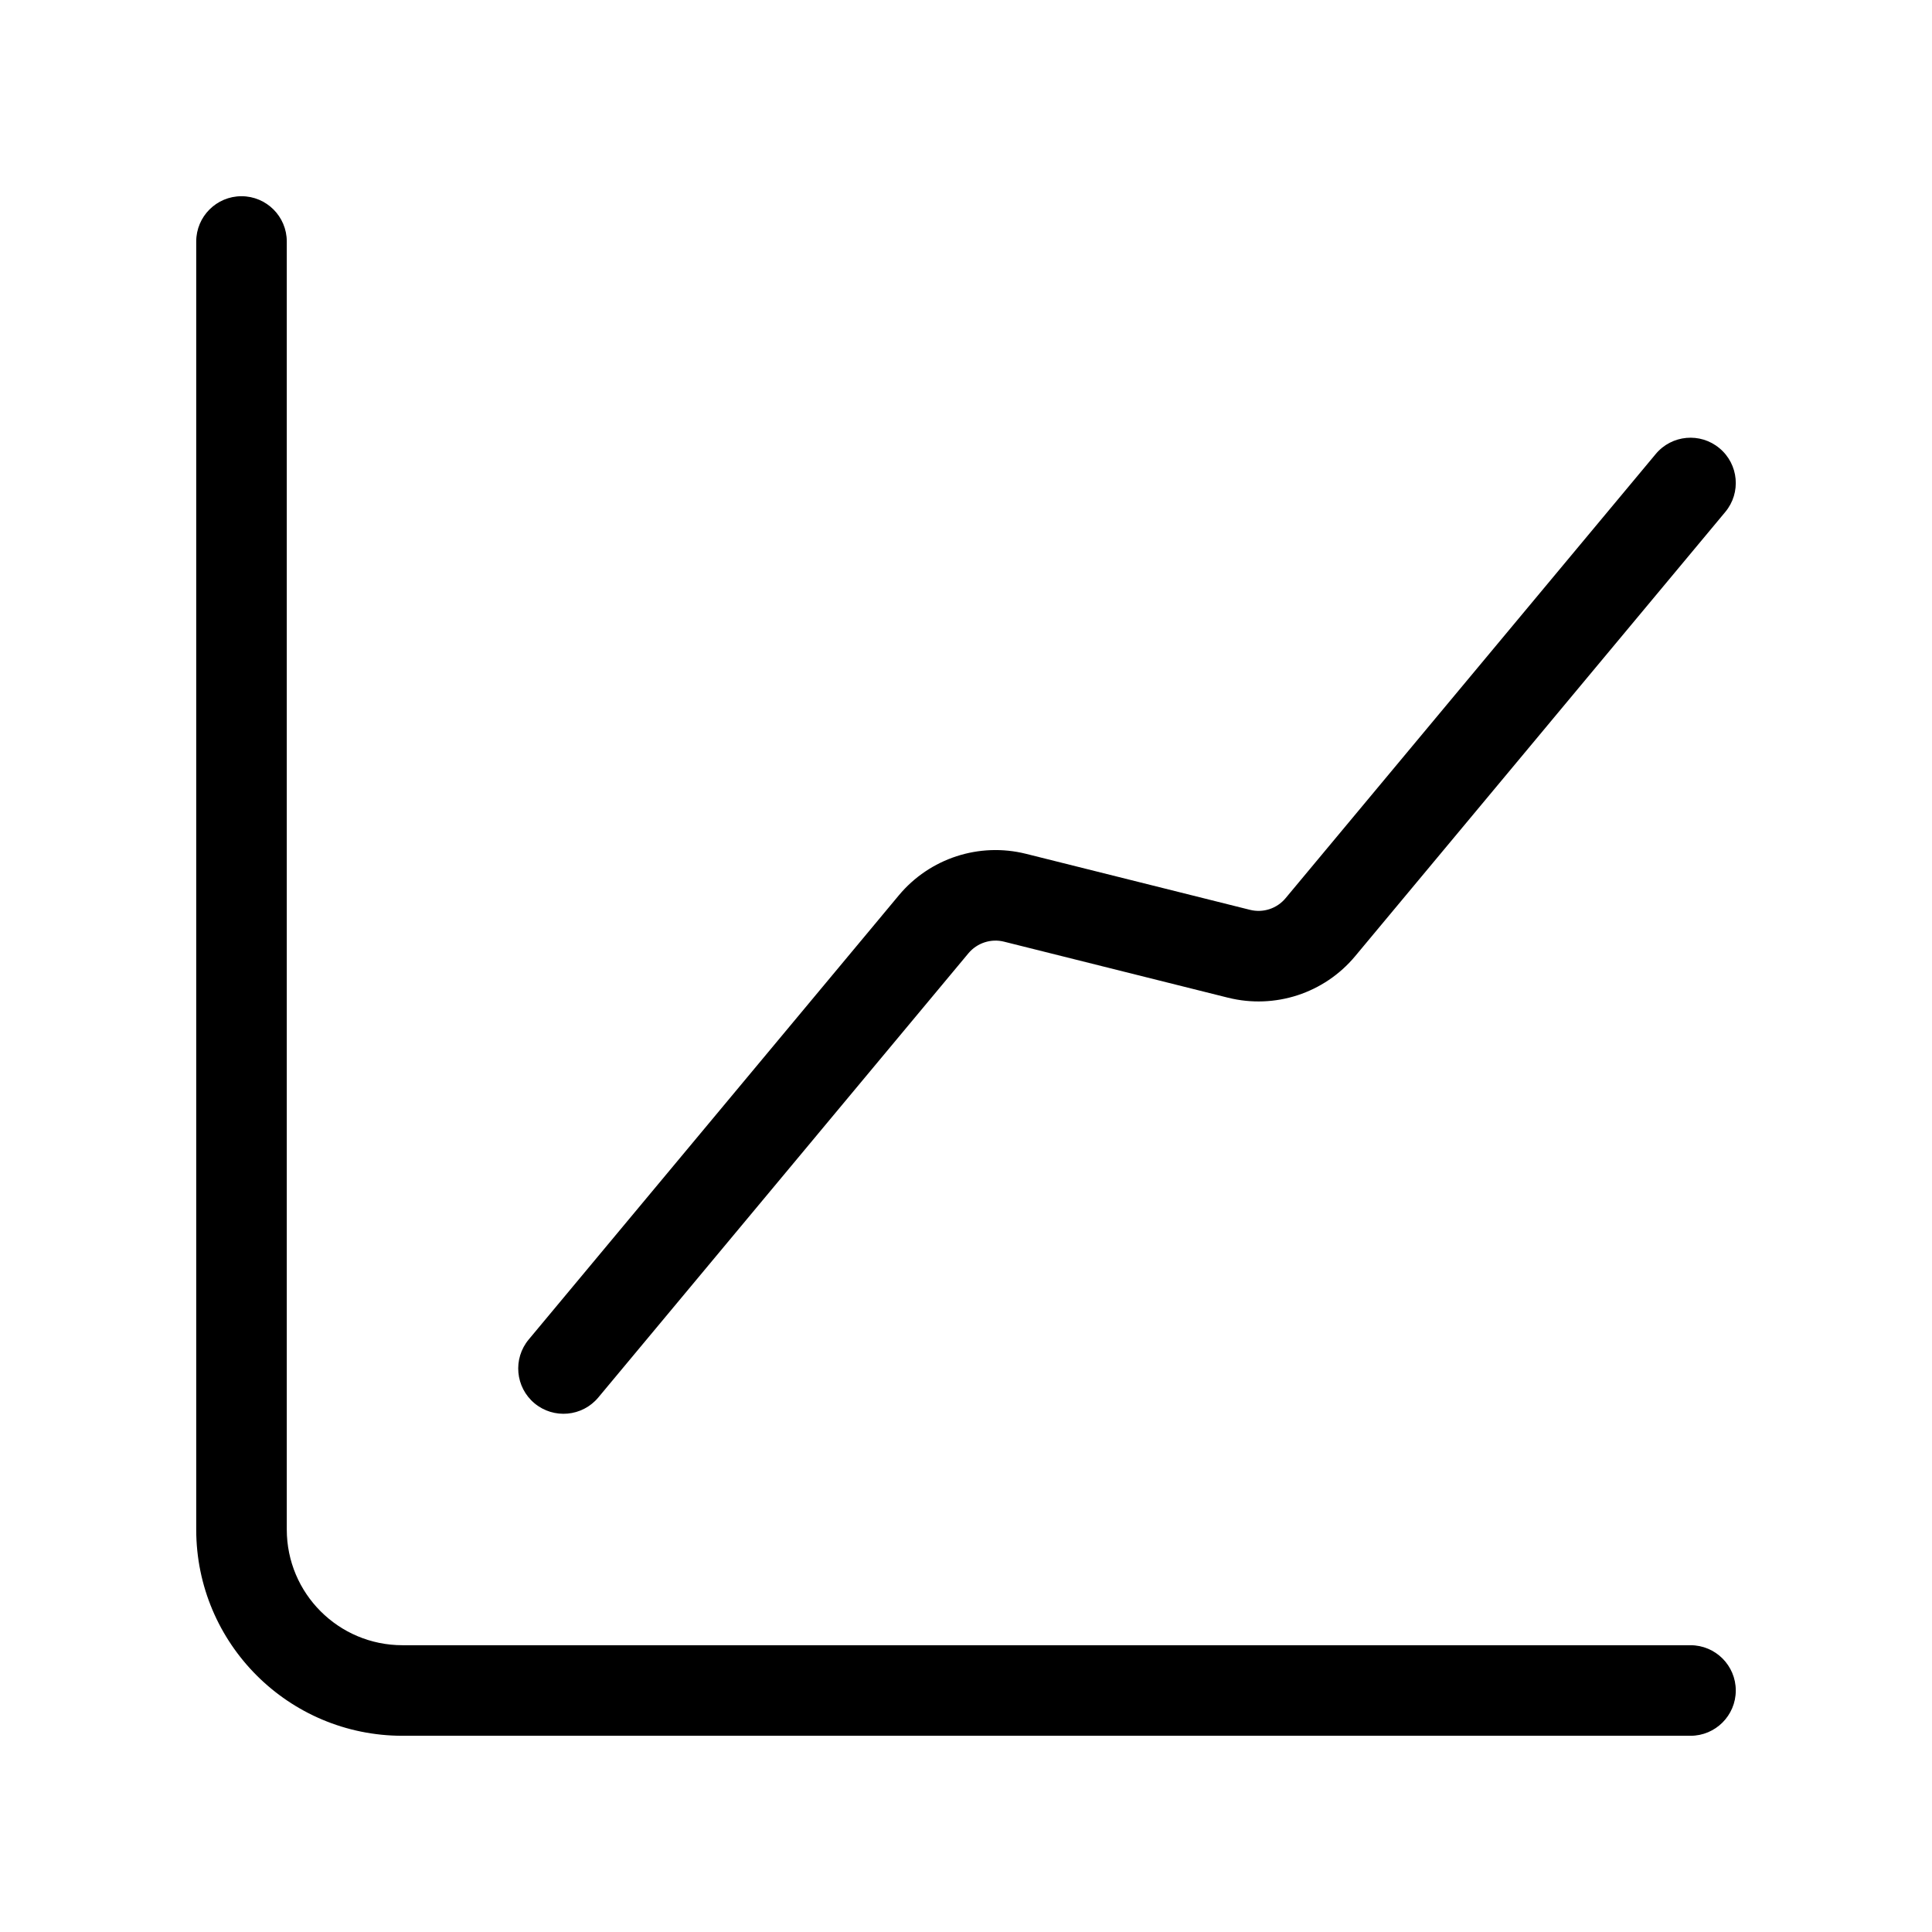
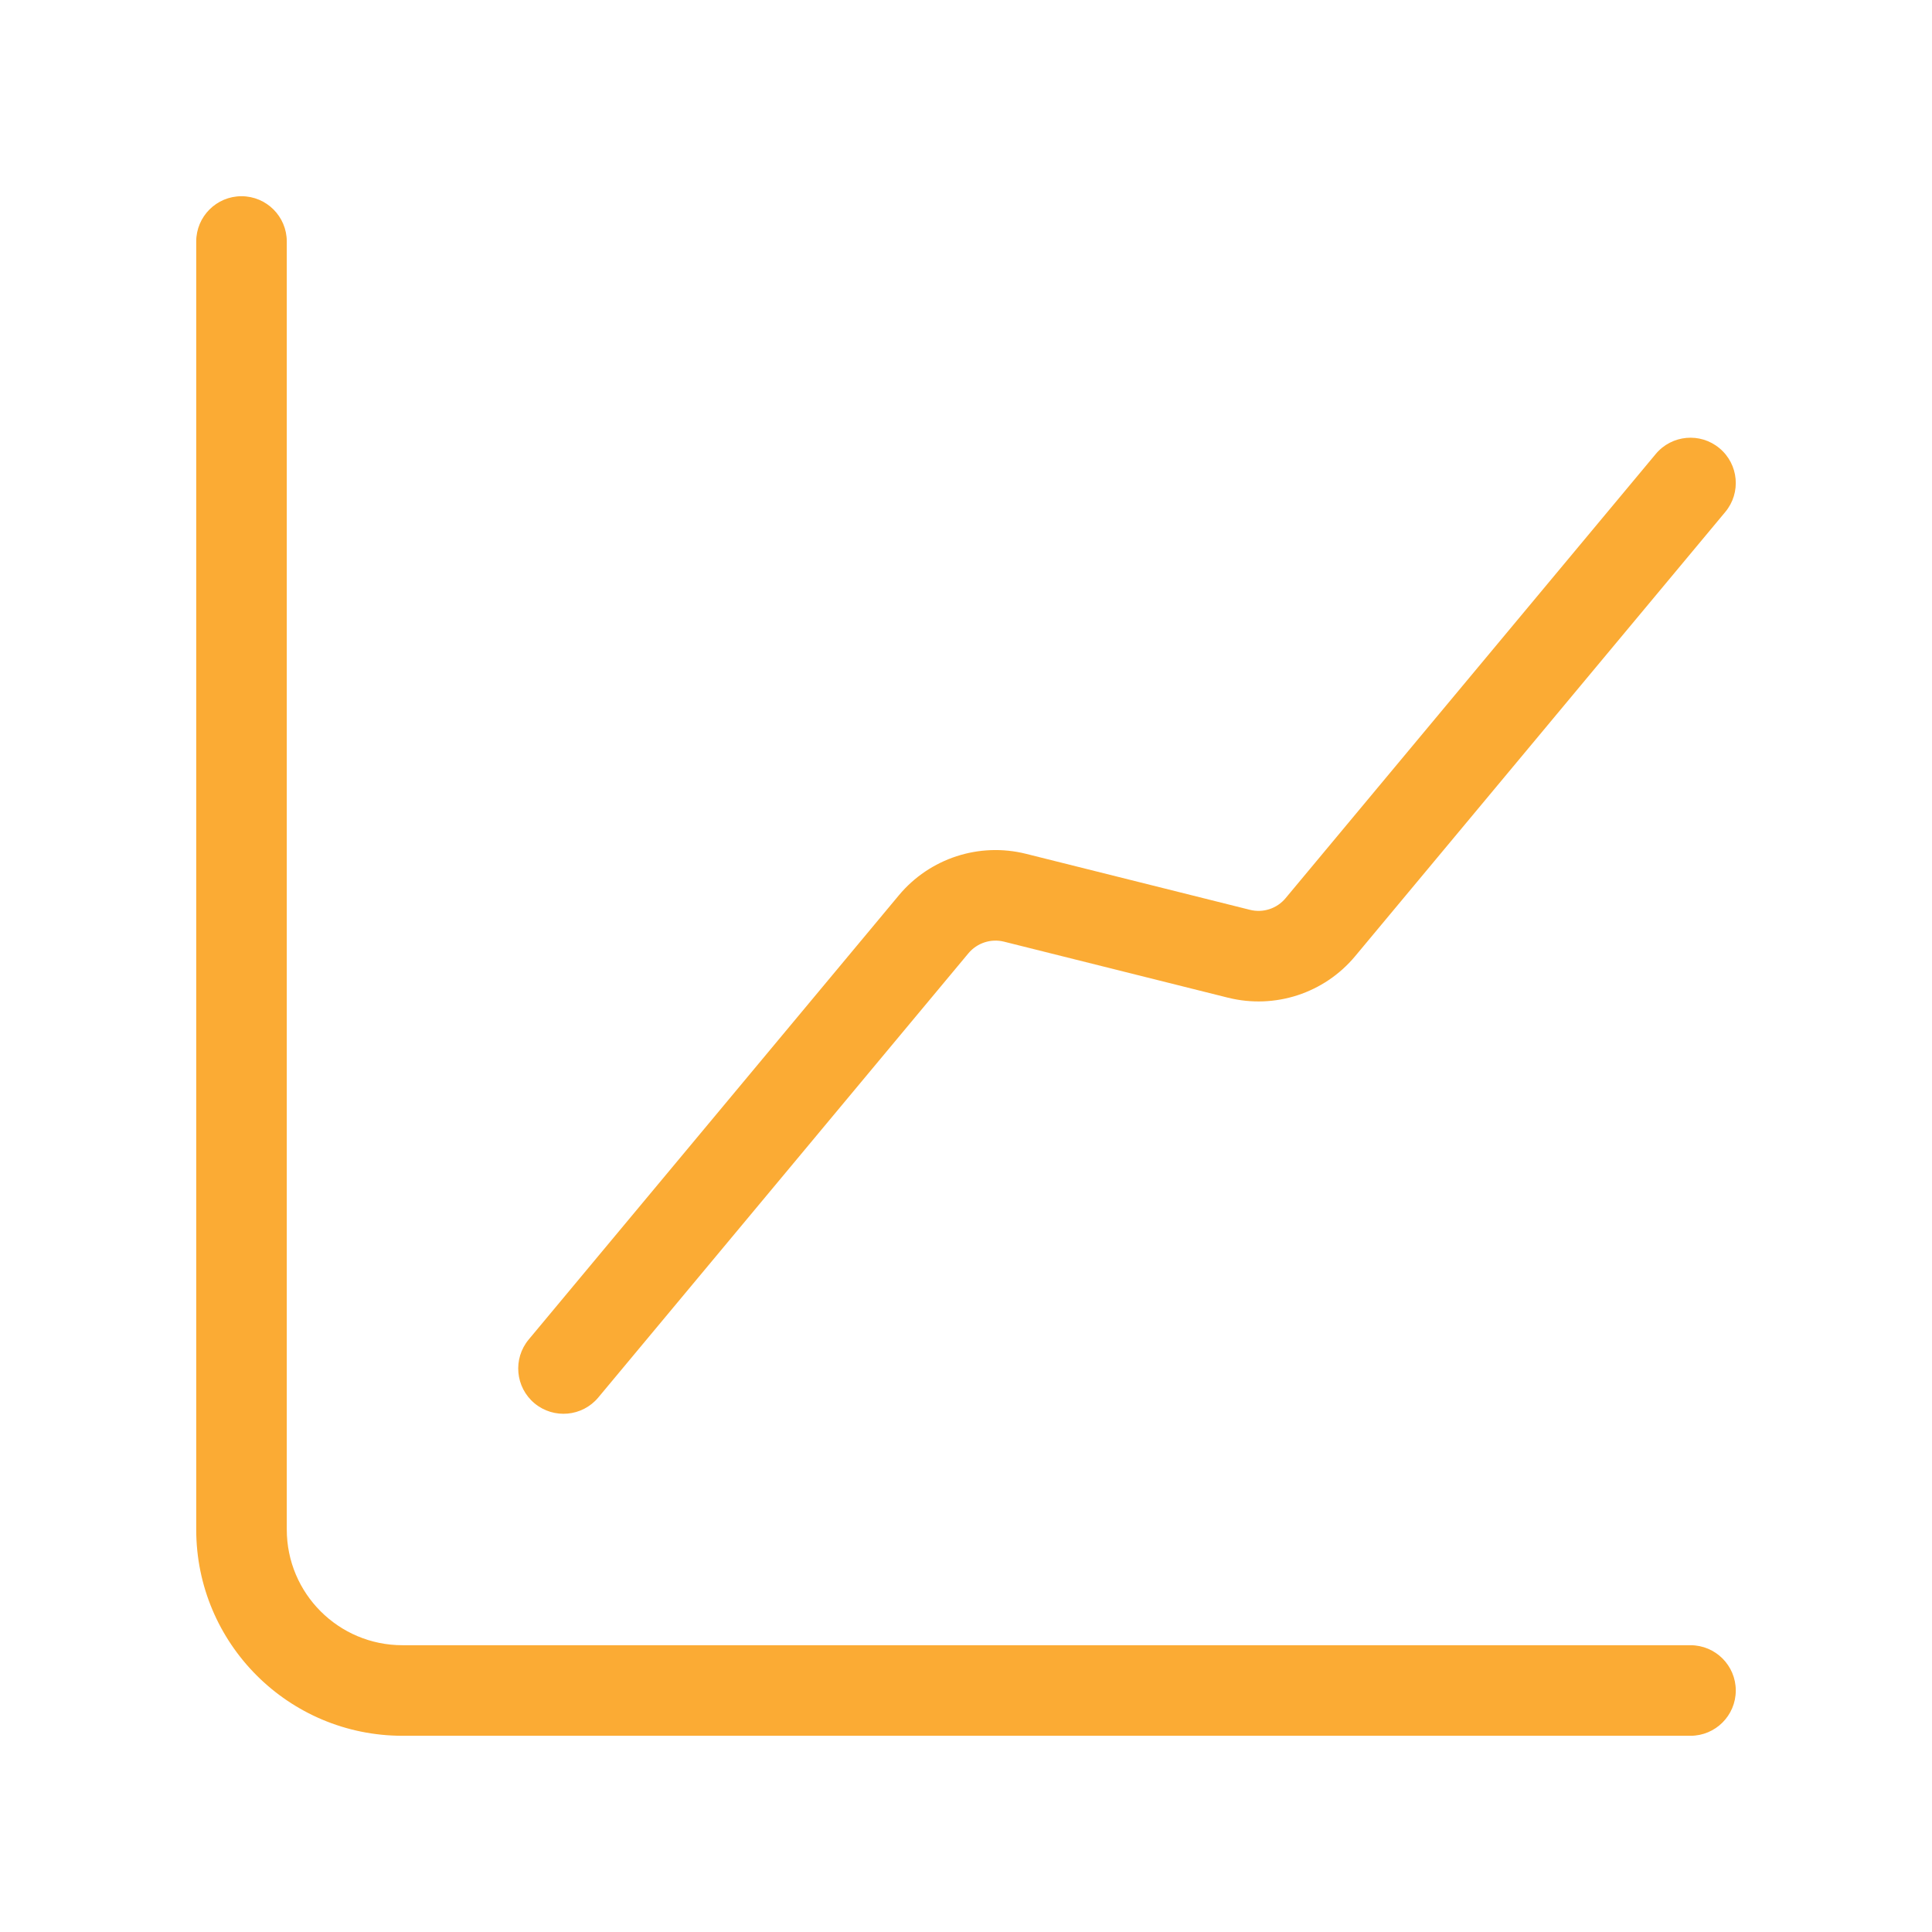
- <svg xmlns="http://www.w3.org/2000/svg" width="64" height="64" viewBox="0 0 64 64">
-   <path fill-rule="evenodd" clip-rule="evenodd" d="M8 6.5C8.828 6.5 9.5 7.172 9.5 8V50.667C9.5 52.785 11.215 54.5 13.333 54.5H56C56.828 54.5 57.5 55.172 57.5 56C57.5 56.828 56.828 57.5 56 57.5H13.333C9.558 57.5 6.5 54.442 6.5 50.667V8C6.5 7.172 7.172 6.5 8 6.5Z" />
-   <path fill-rule="evenodd" clip-rule="evenodd" d="M56.96 14.848C57.597 15.378 57.683 16.324 57.152 16.96L44.891 31.675C43.867 32.904 42.232 33.437 40.68 33.05L40.679 33.05L33.26 31.194C32.827 31.085 32.368 31.235 32.08 31.579L19.819 46.294C19.289 46.93 18.343 47.016 17.706 46.486C17.07 45.955 16.984 45.01 17.514 44.373L29.776 29.658C30.8 28.43 32.438 27.896 33.988 28.284L41.406 30.139C41.842 30.248 42.299 30.099 42.586 29.754L54.848 15.04C55.378 14.403 56.324 14.317 56.96 14.848Z" />
+ <svg xmlns="http://www.w3.org/2000/svg" width="64" height="64" viewBox="0 0 64 64" fill="none">
+   <path fill-rule="evenodd" clip-rule="evenodd" d="M8 6.5C8.828 6.5 9.5 7.172 9.5 8V50.667C9.5 52.785 11.215 54.5 13.333 54.5H56C56.828 54.5 57.5 55.172 57.5 56C57.5 56.828 56.828 57.5 56 57.5H13.333C9.558 57.5 6.5 54.442 6.5 50.667V8C6.5 7.172 7.172 6.5 8 6.5Z" fill="#FBAB34" />
+   <path fill-rule="evenodd" clip-rule="evenodd" d="M56.96 14.848C57.597 15.378 57.683 16.324 57.152 16.96L44.891 31.675C43.867 32.904 42.232 33.437 40.68 33.05L40.679 33.05L33.26 31.194C32.827 31.085 32.368 31.235 32.08 31.579V31.579L19.819 46.294C19.289 46.93 18.343 47.016 17.706 46.486C17.07 45.955 16.984 45.01 17.514 44.373L29.776 29.658C30.8 28.43 32.438 27.896 33.988 28.284L41.406 30.139V30.139C41.842 30.248 42.299 30.099 42.586 29.754V29.754L54.848 15.04C55.378 14.403 56.324 14.317 56.96 14.848Z" fill="#FBAB34" />
</svg>
